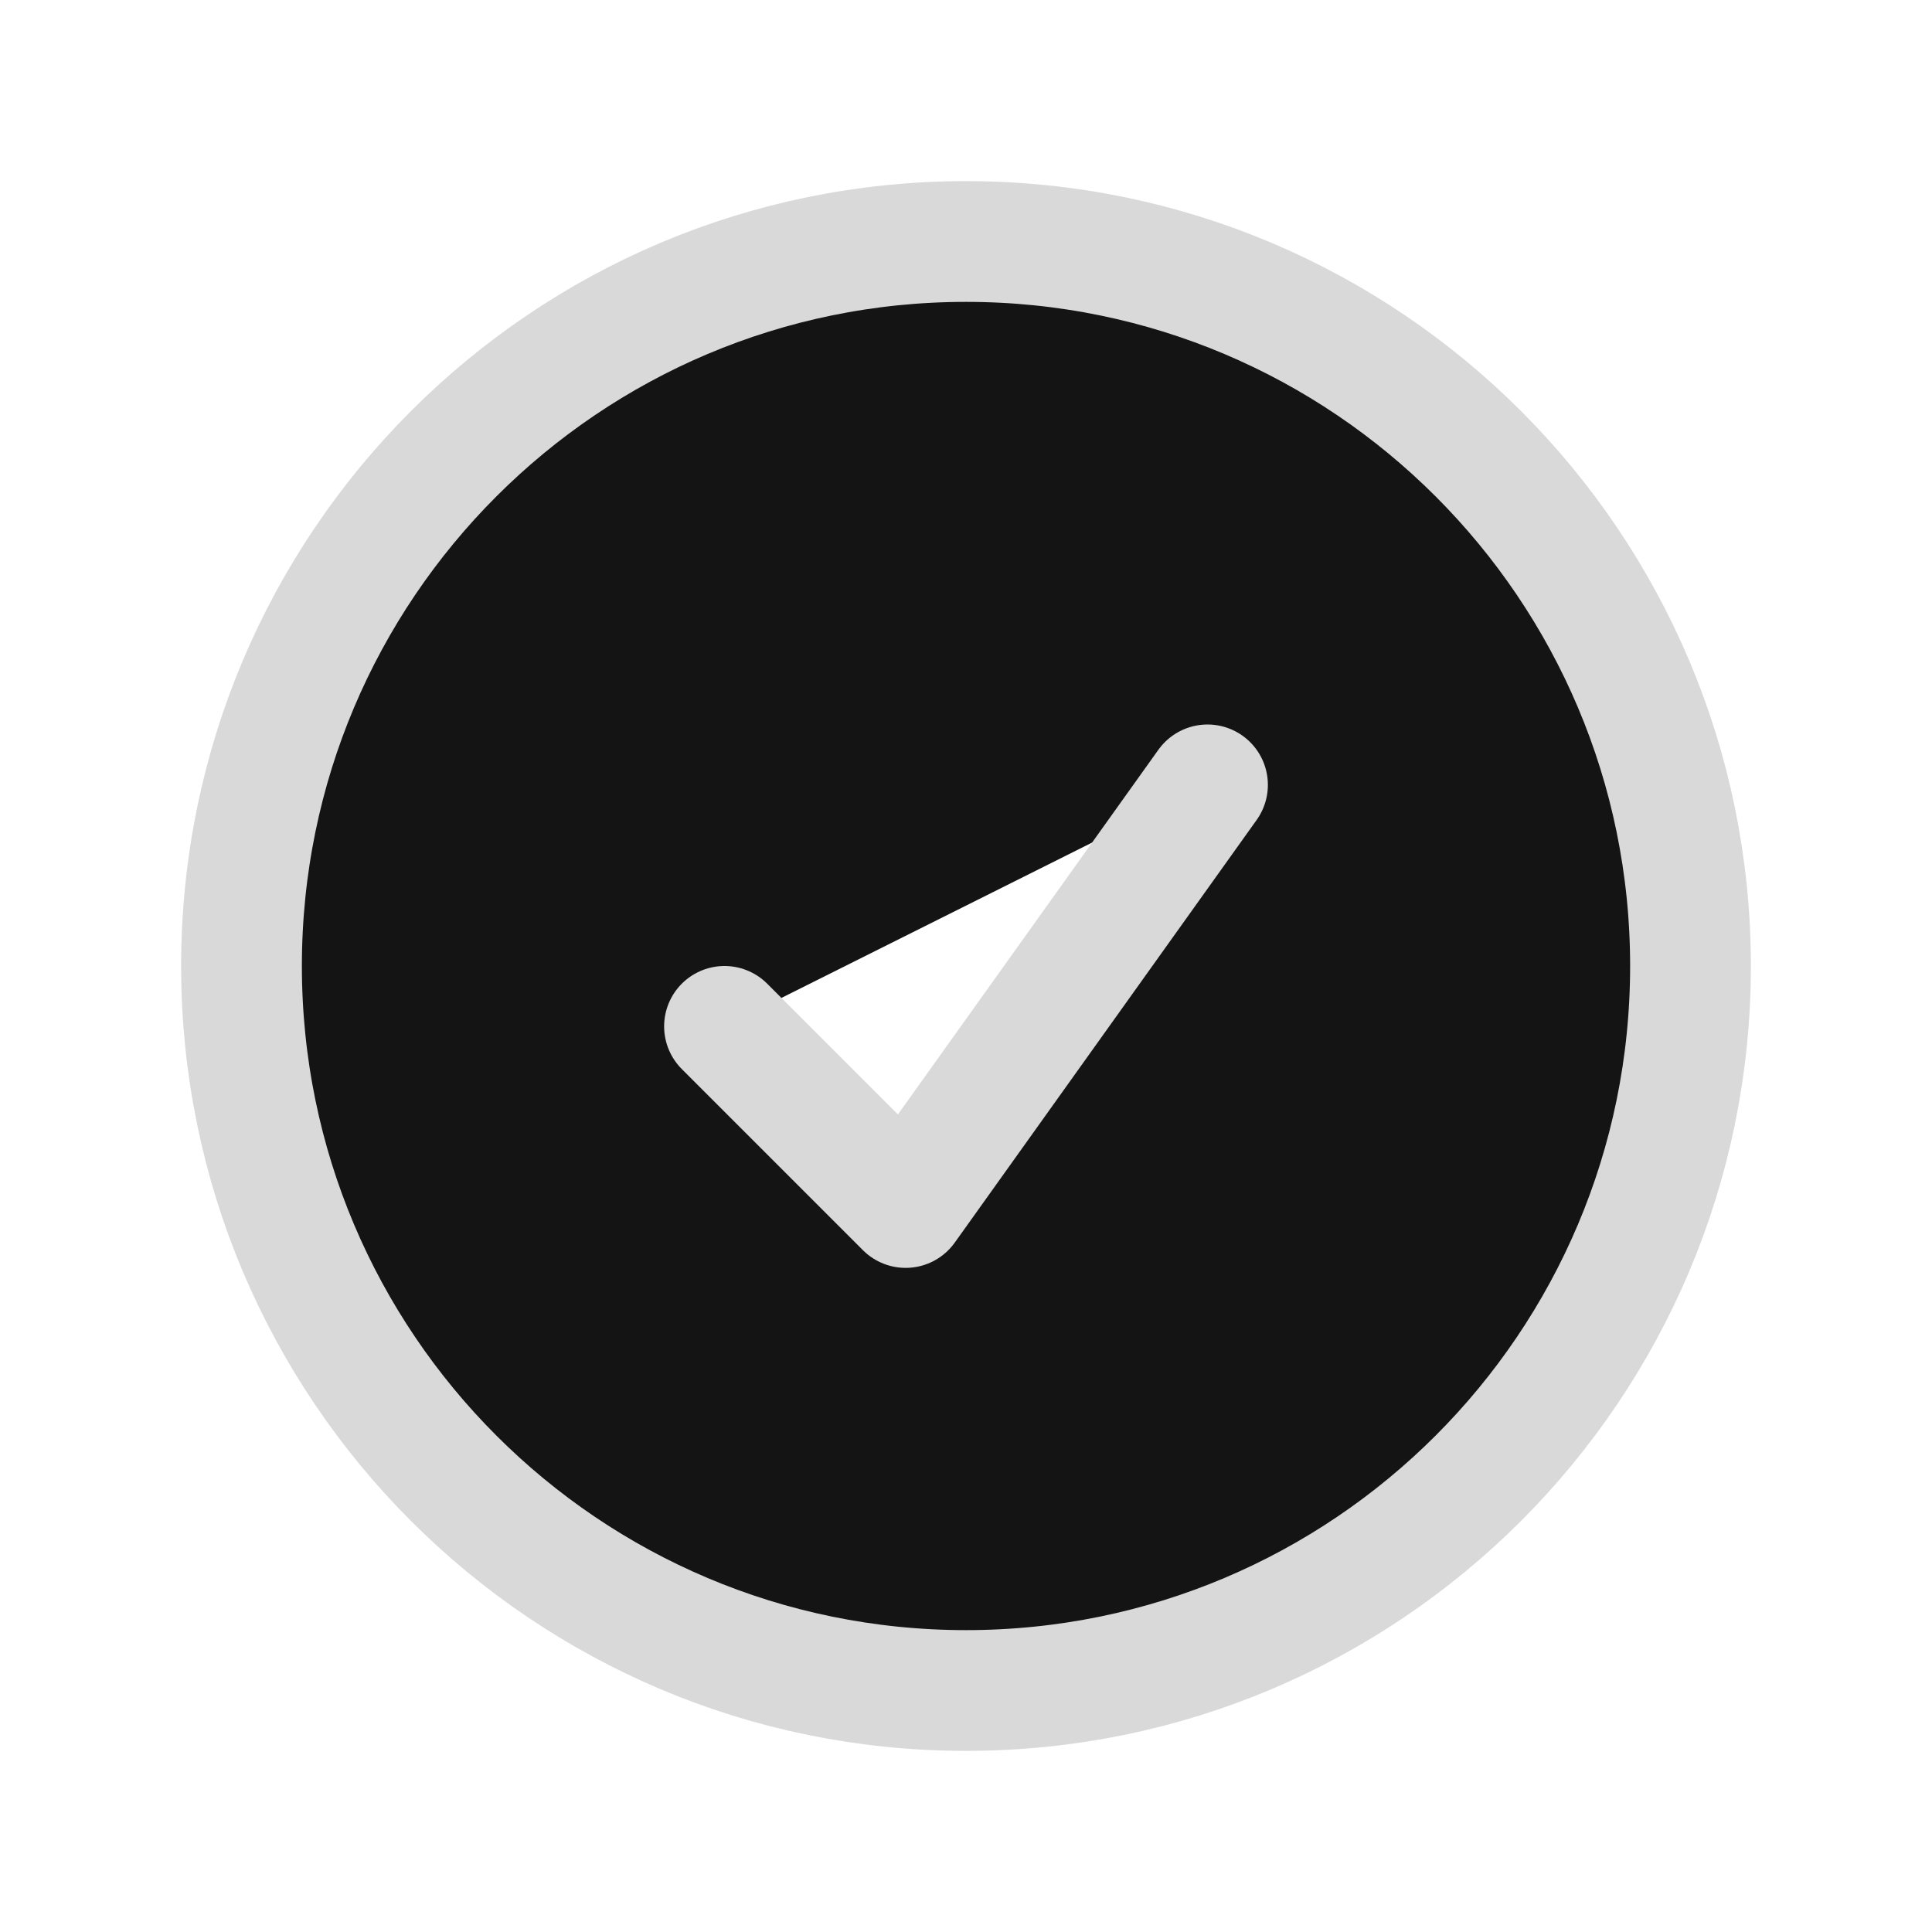
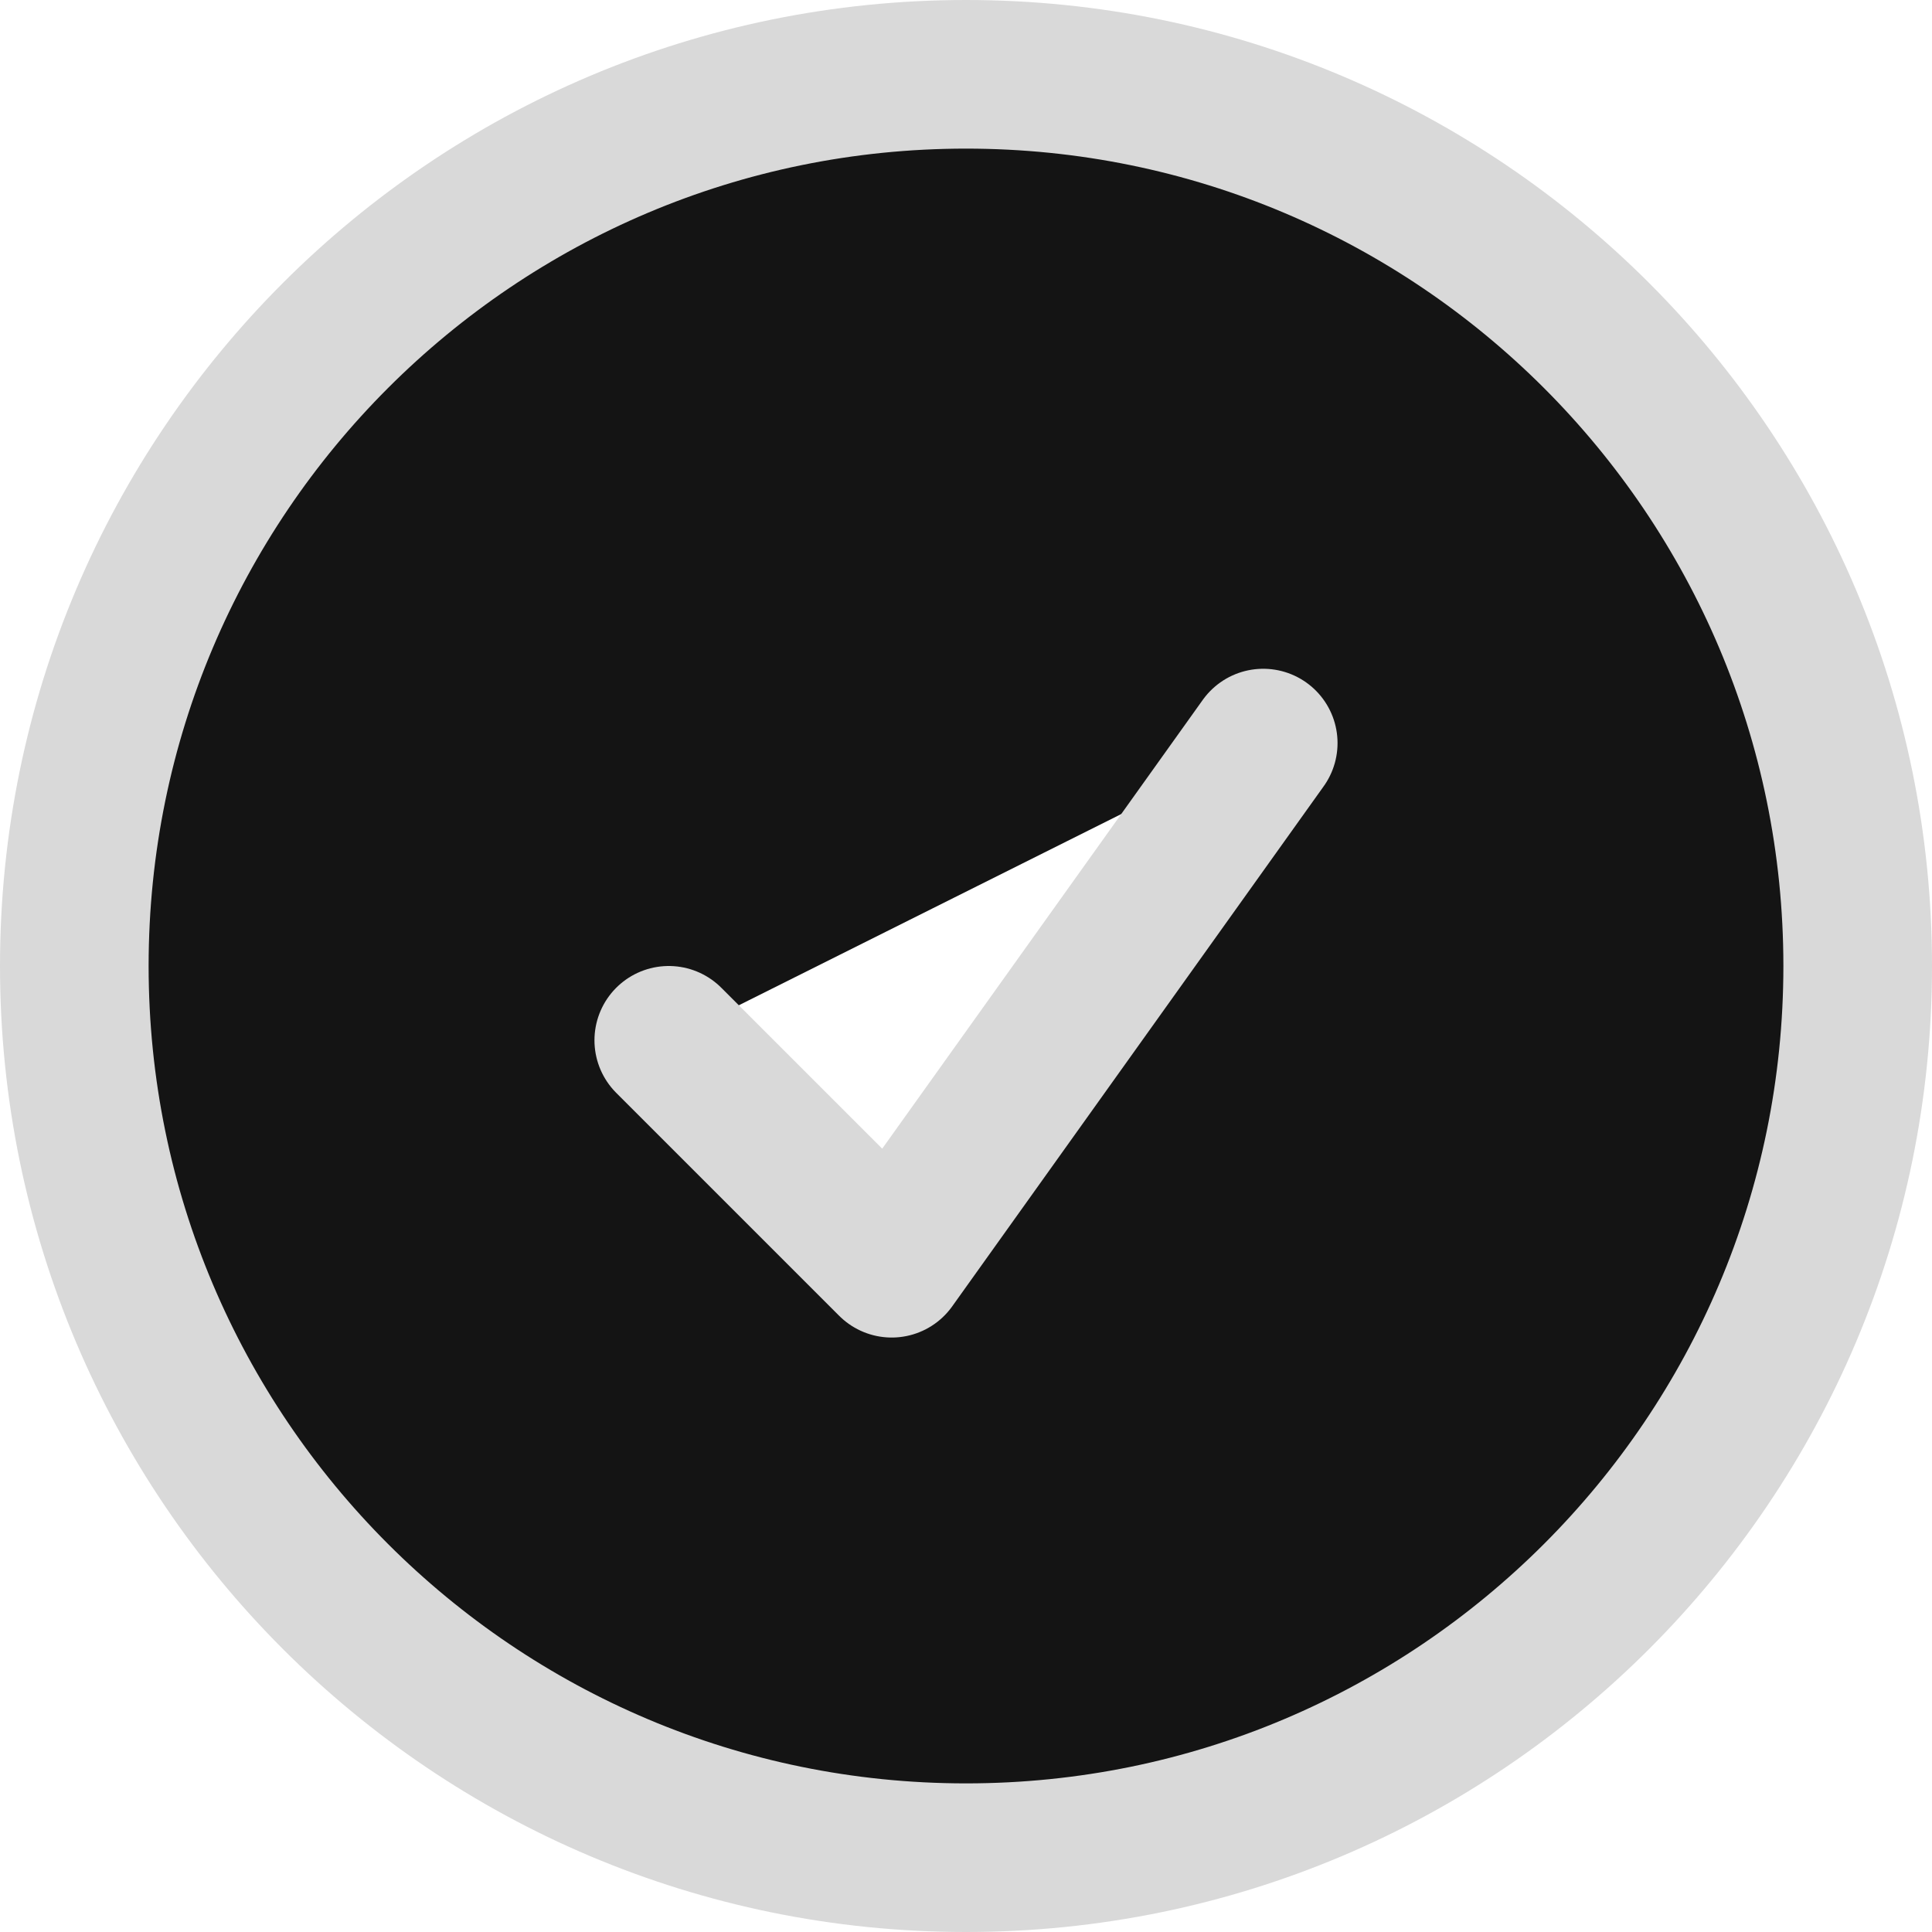
- <svg xmlns="http://www.w3.org/2000/svg" viewBox="0 0 24 24" width="16px" stroke-width="1.5" stroke="#d9d9d9" fill="#141414">
+ <svg xmlns="http://www.w3.org/2000/svg" stroke-width="1.5" stroke="#d9d9d9" fill="#141414" viewBox="2.25 2.25 19.5 19.5" width="16px" height="16px">
  <path stroke-linecap="round" stroke-linejoin="round" d="M9 12.75L11.25 15 15 9.75M21 12a9 9 0 11-18 0 9 9 0 0118 0z" />
</svg>
